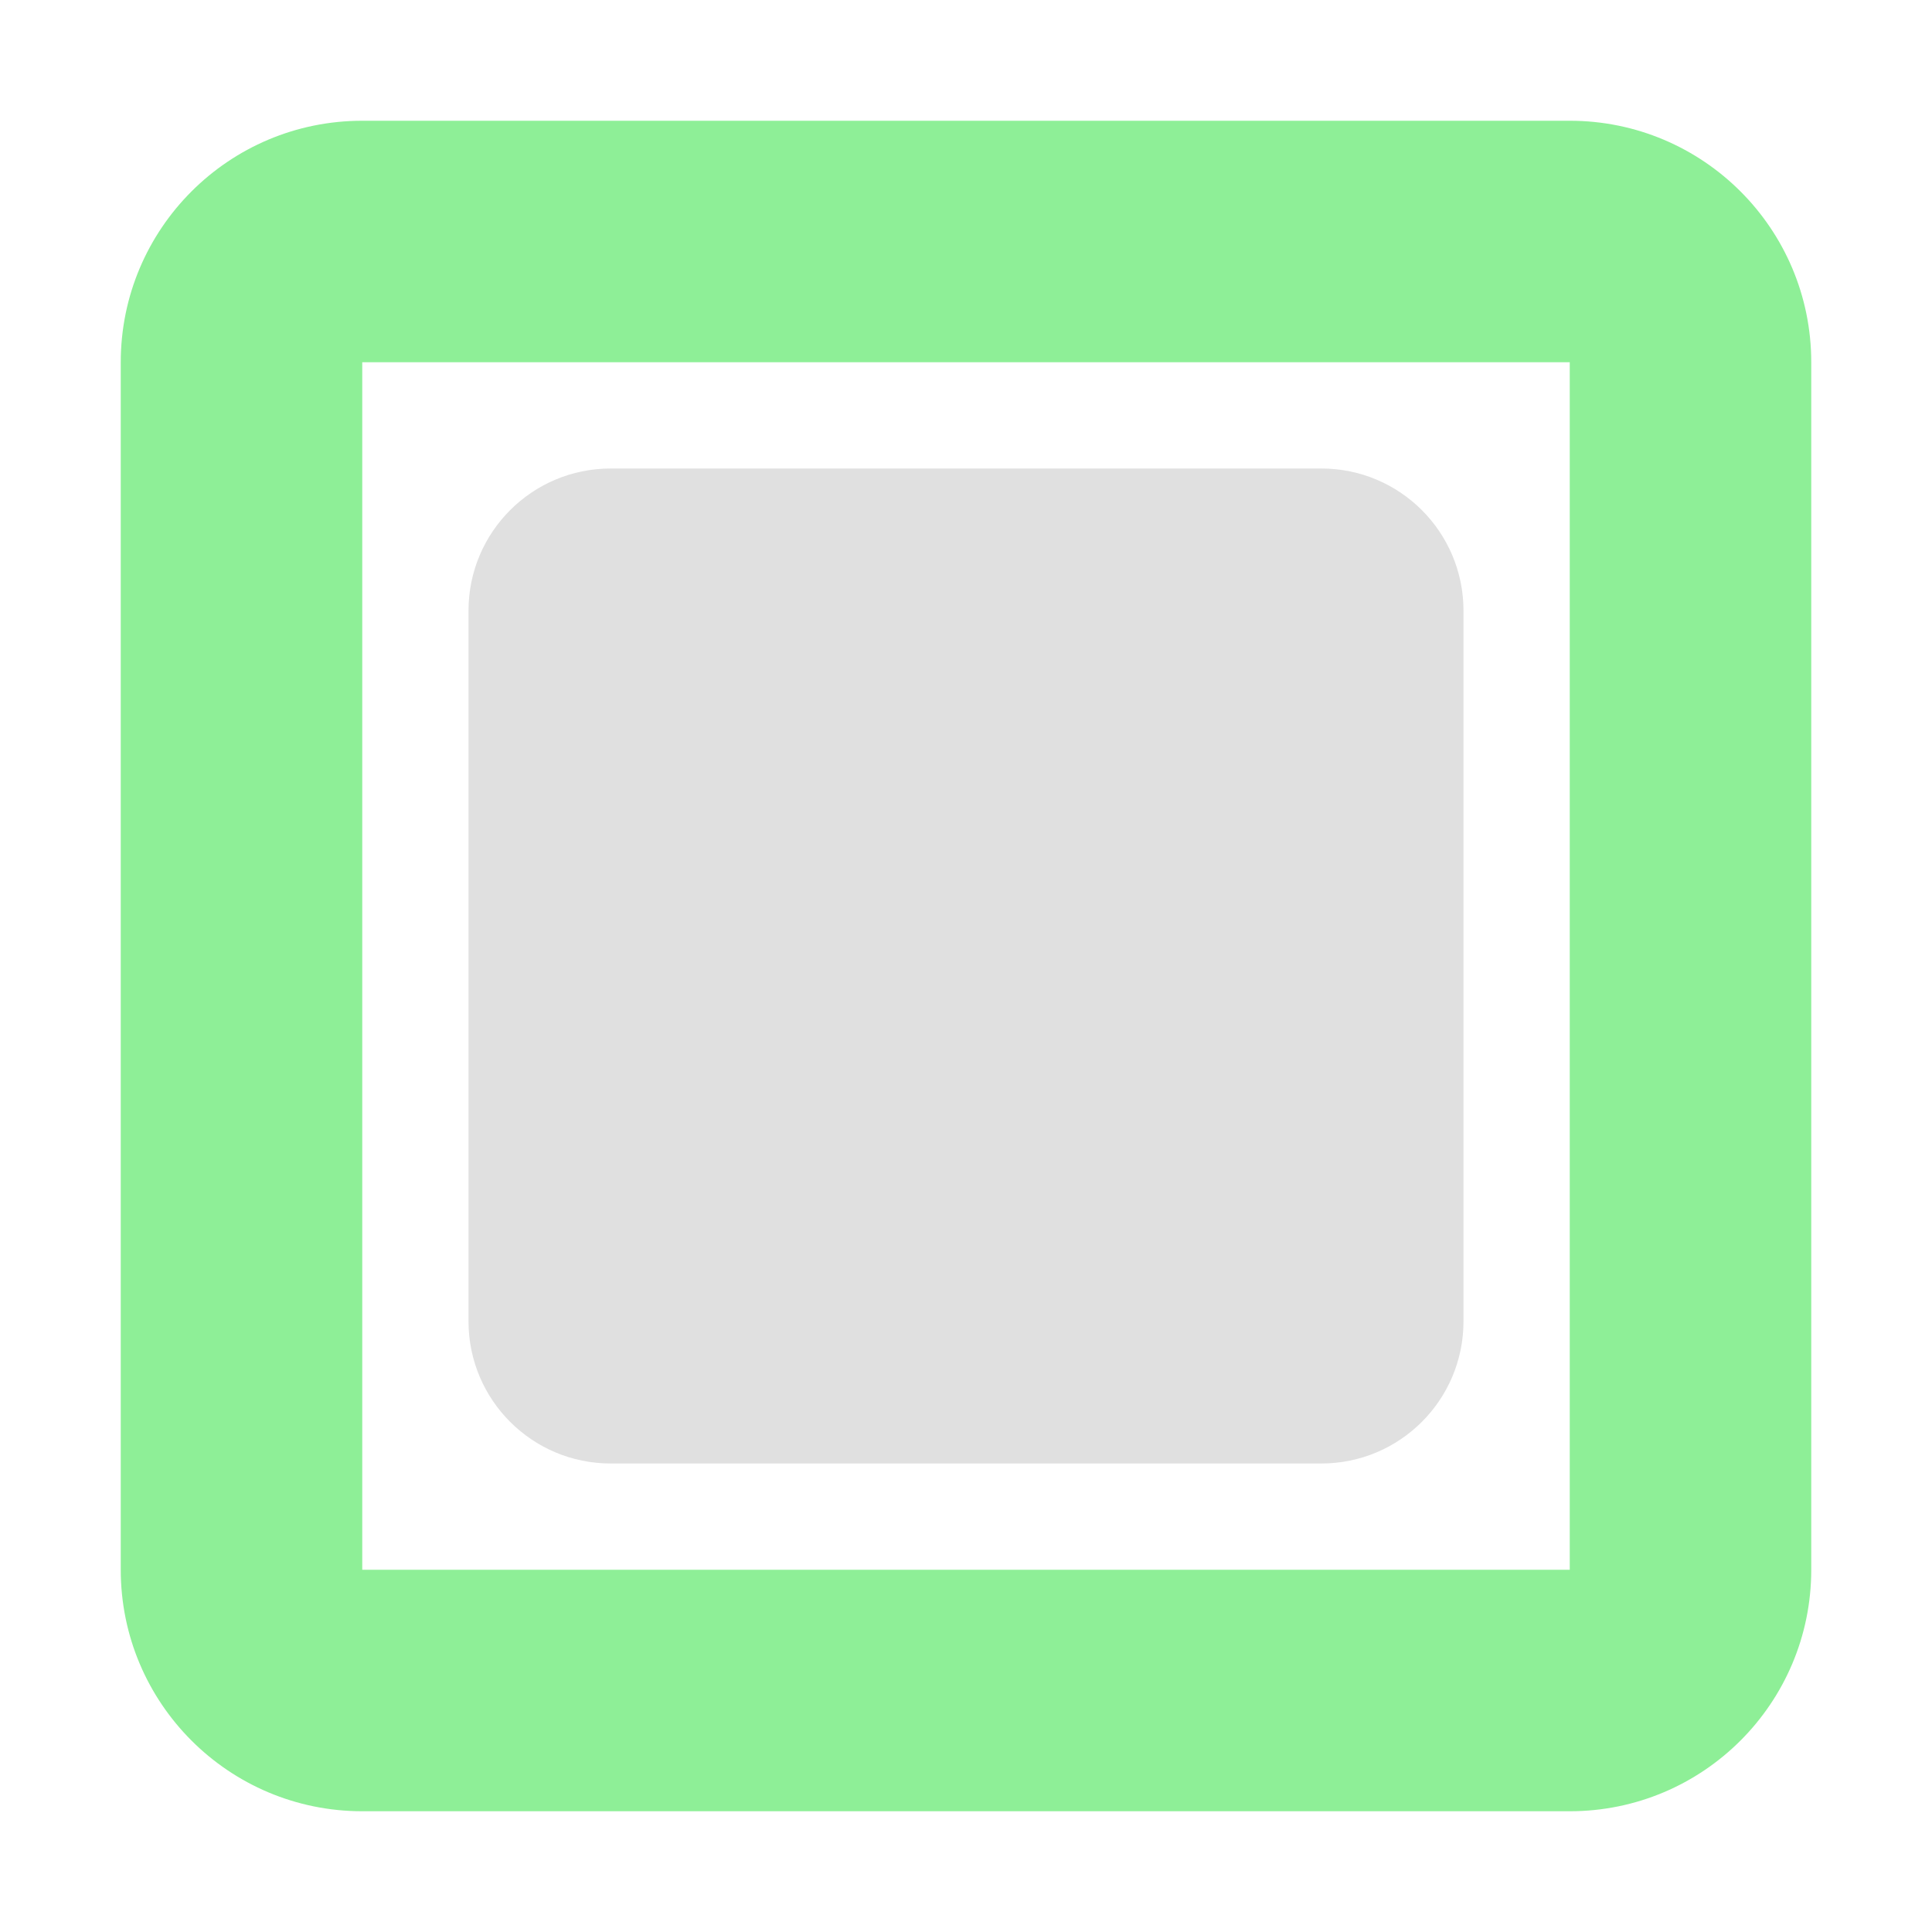
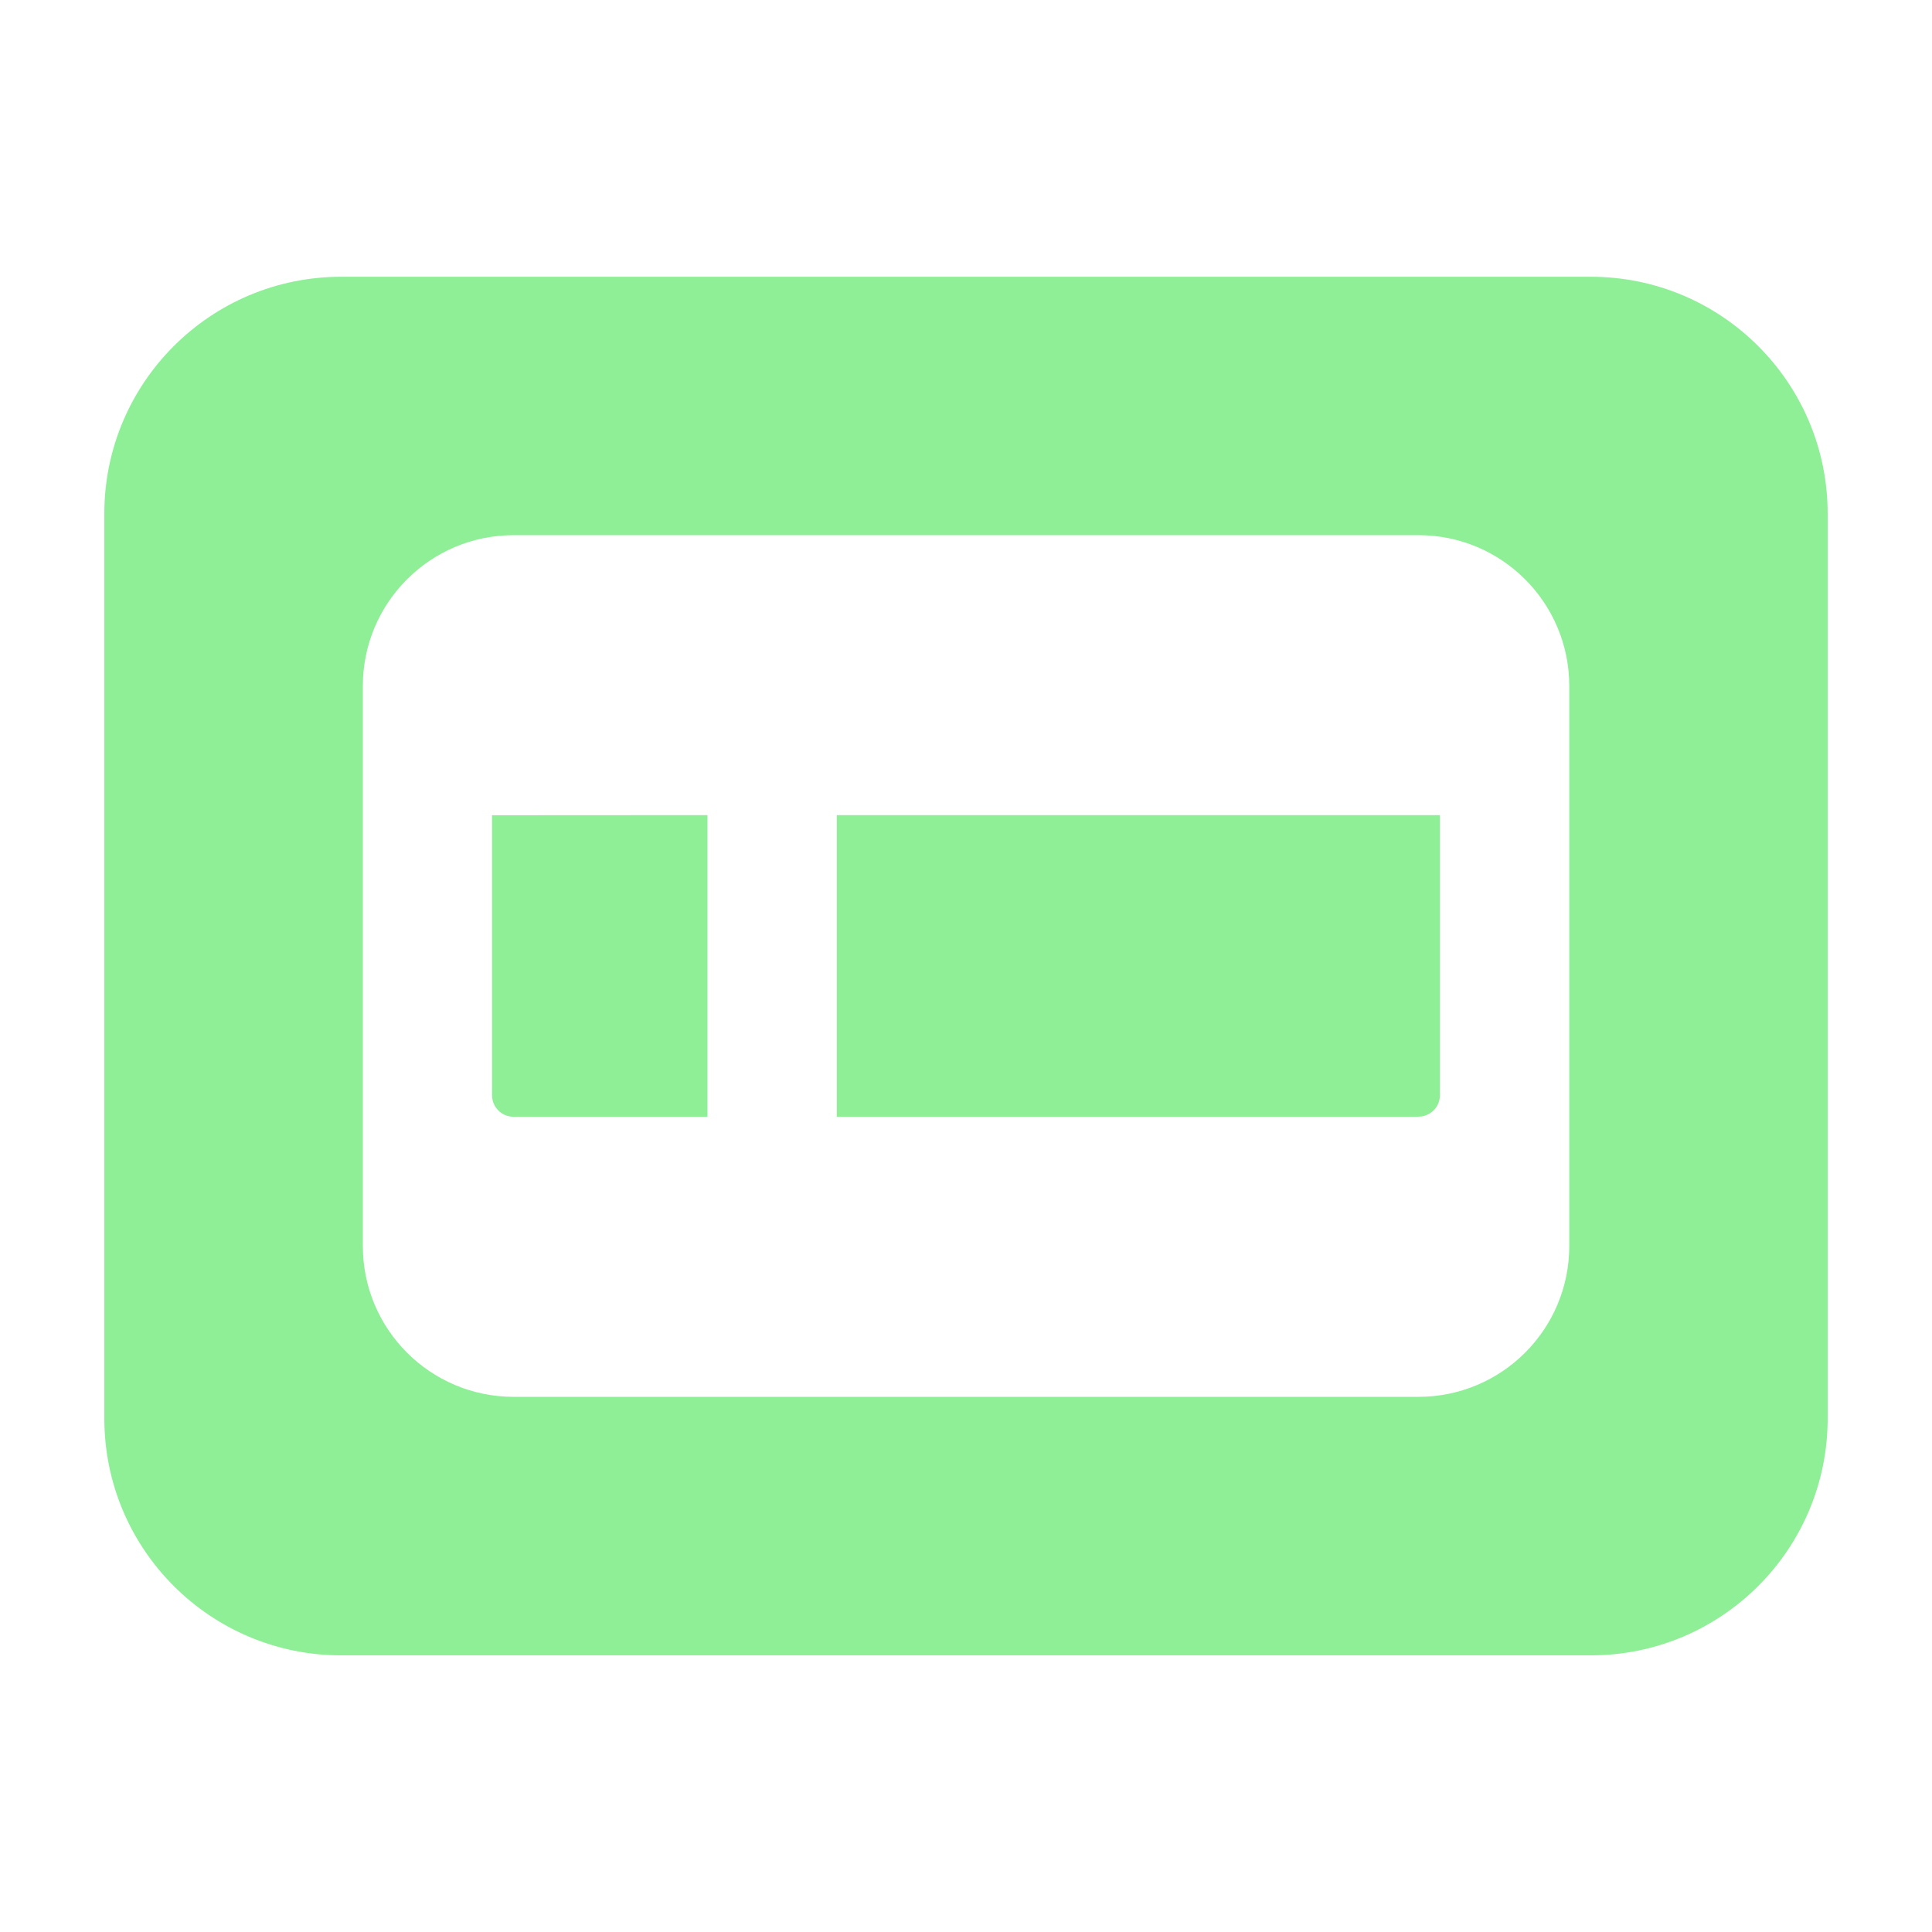
<svg xmlns="http://www.w3.org/2000/svg" height="16" viewBox="0 0 16 16" width="16" version="1.1" id="svg1" xml:space="preserve">
  <defs id="defs1" />
-   <path d="M 3,1 C 1.895,1 1,1.895 1,3 v 10 c 0,1.105 0.895,2 2,2 h 10 c 1.105,0 2,-0.895 2,-2 V 3 C 15,1.895 14.105,1 13,1 Z M 3,3 H 13 V 13 H 3 Z" fill="#8eef97" id="path1" style="stroke:none;stroke-opacity:1" />
-   <path d="m 5.057,3.88 c -0.65,0 -1.177,0.527 -1.177,1.177 v 5.886 c 0,0.65 0.527,1.177 1.177,1.177 h 5.886 c 0.65,0 1.177,-0.527 1.177,-1.177 V 5.057 c 0,-0.65 -0.527,-1.177 -1.177,-1.177 z" fill="#8eef97" id="path1-5" style="stroke:none;stroke-width:0.589;stroke-opacity:1;fill:#e0e0e0;fill-opacity:1" />
+   <g id="g1" transform="translate(2.5e-7,-0.1964274)">
+     <path d="m 4.075,6.948 v 2.319 c 0,0.099 0.08,0.178 0.178,0.178 h 1.606 v -2.498 z" fill="#212121" id="path2" style="fill:#8eef97;fill-opacity:1;stroke-width:0.714" />
+     <path d="M 11.746,9.445 H 6.93 v -2.498 h 4.995 v 2.319 c 0,0.099 -0.08,0.178 -0.178,0.178 z" fill="#212121" id="path3" style="fill:#8eef97;fill-opacity:1;stroke-width:0.714" />
+   </g>
+   <path d="m 0.864,4.254 c 0,-1.084 0.879,-1.962 1.962,-1.962 H 13.174 c 1.084,0 1.962,0.879 1.962,1.962 v 7.493 c 0,1.084 -0.879,1.962 -1.962,1.962 H 2.826 c -1.084,0 -1.962,-0.879 -1.962,-1.962 z M 4.254,4.432 c -0.69,0 -1.249,0.559 -1.249,1.249 v 4.638 c 0,0.69 0.559,1.249 1.249,1.249 h 7.493 c 0.69,0 1.249,-0.559 1.249,-1.249 V 5.681 c 0,-0.69 -0.559,-1.249 -1.249,-1.249 z" fill="#212121" id="path4" style="fill:#8eef97;fill-opacity:1;stroke-width:0.714" />
</svg>
